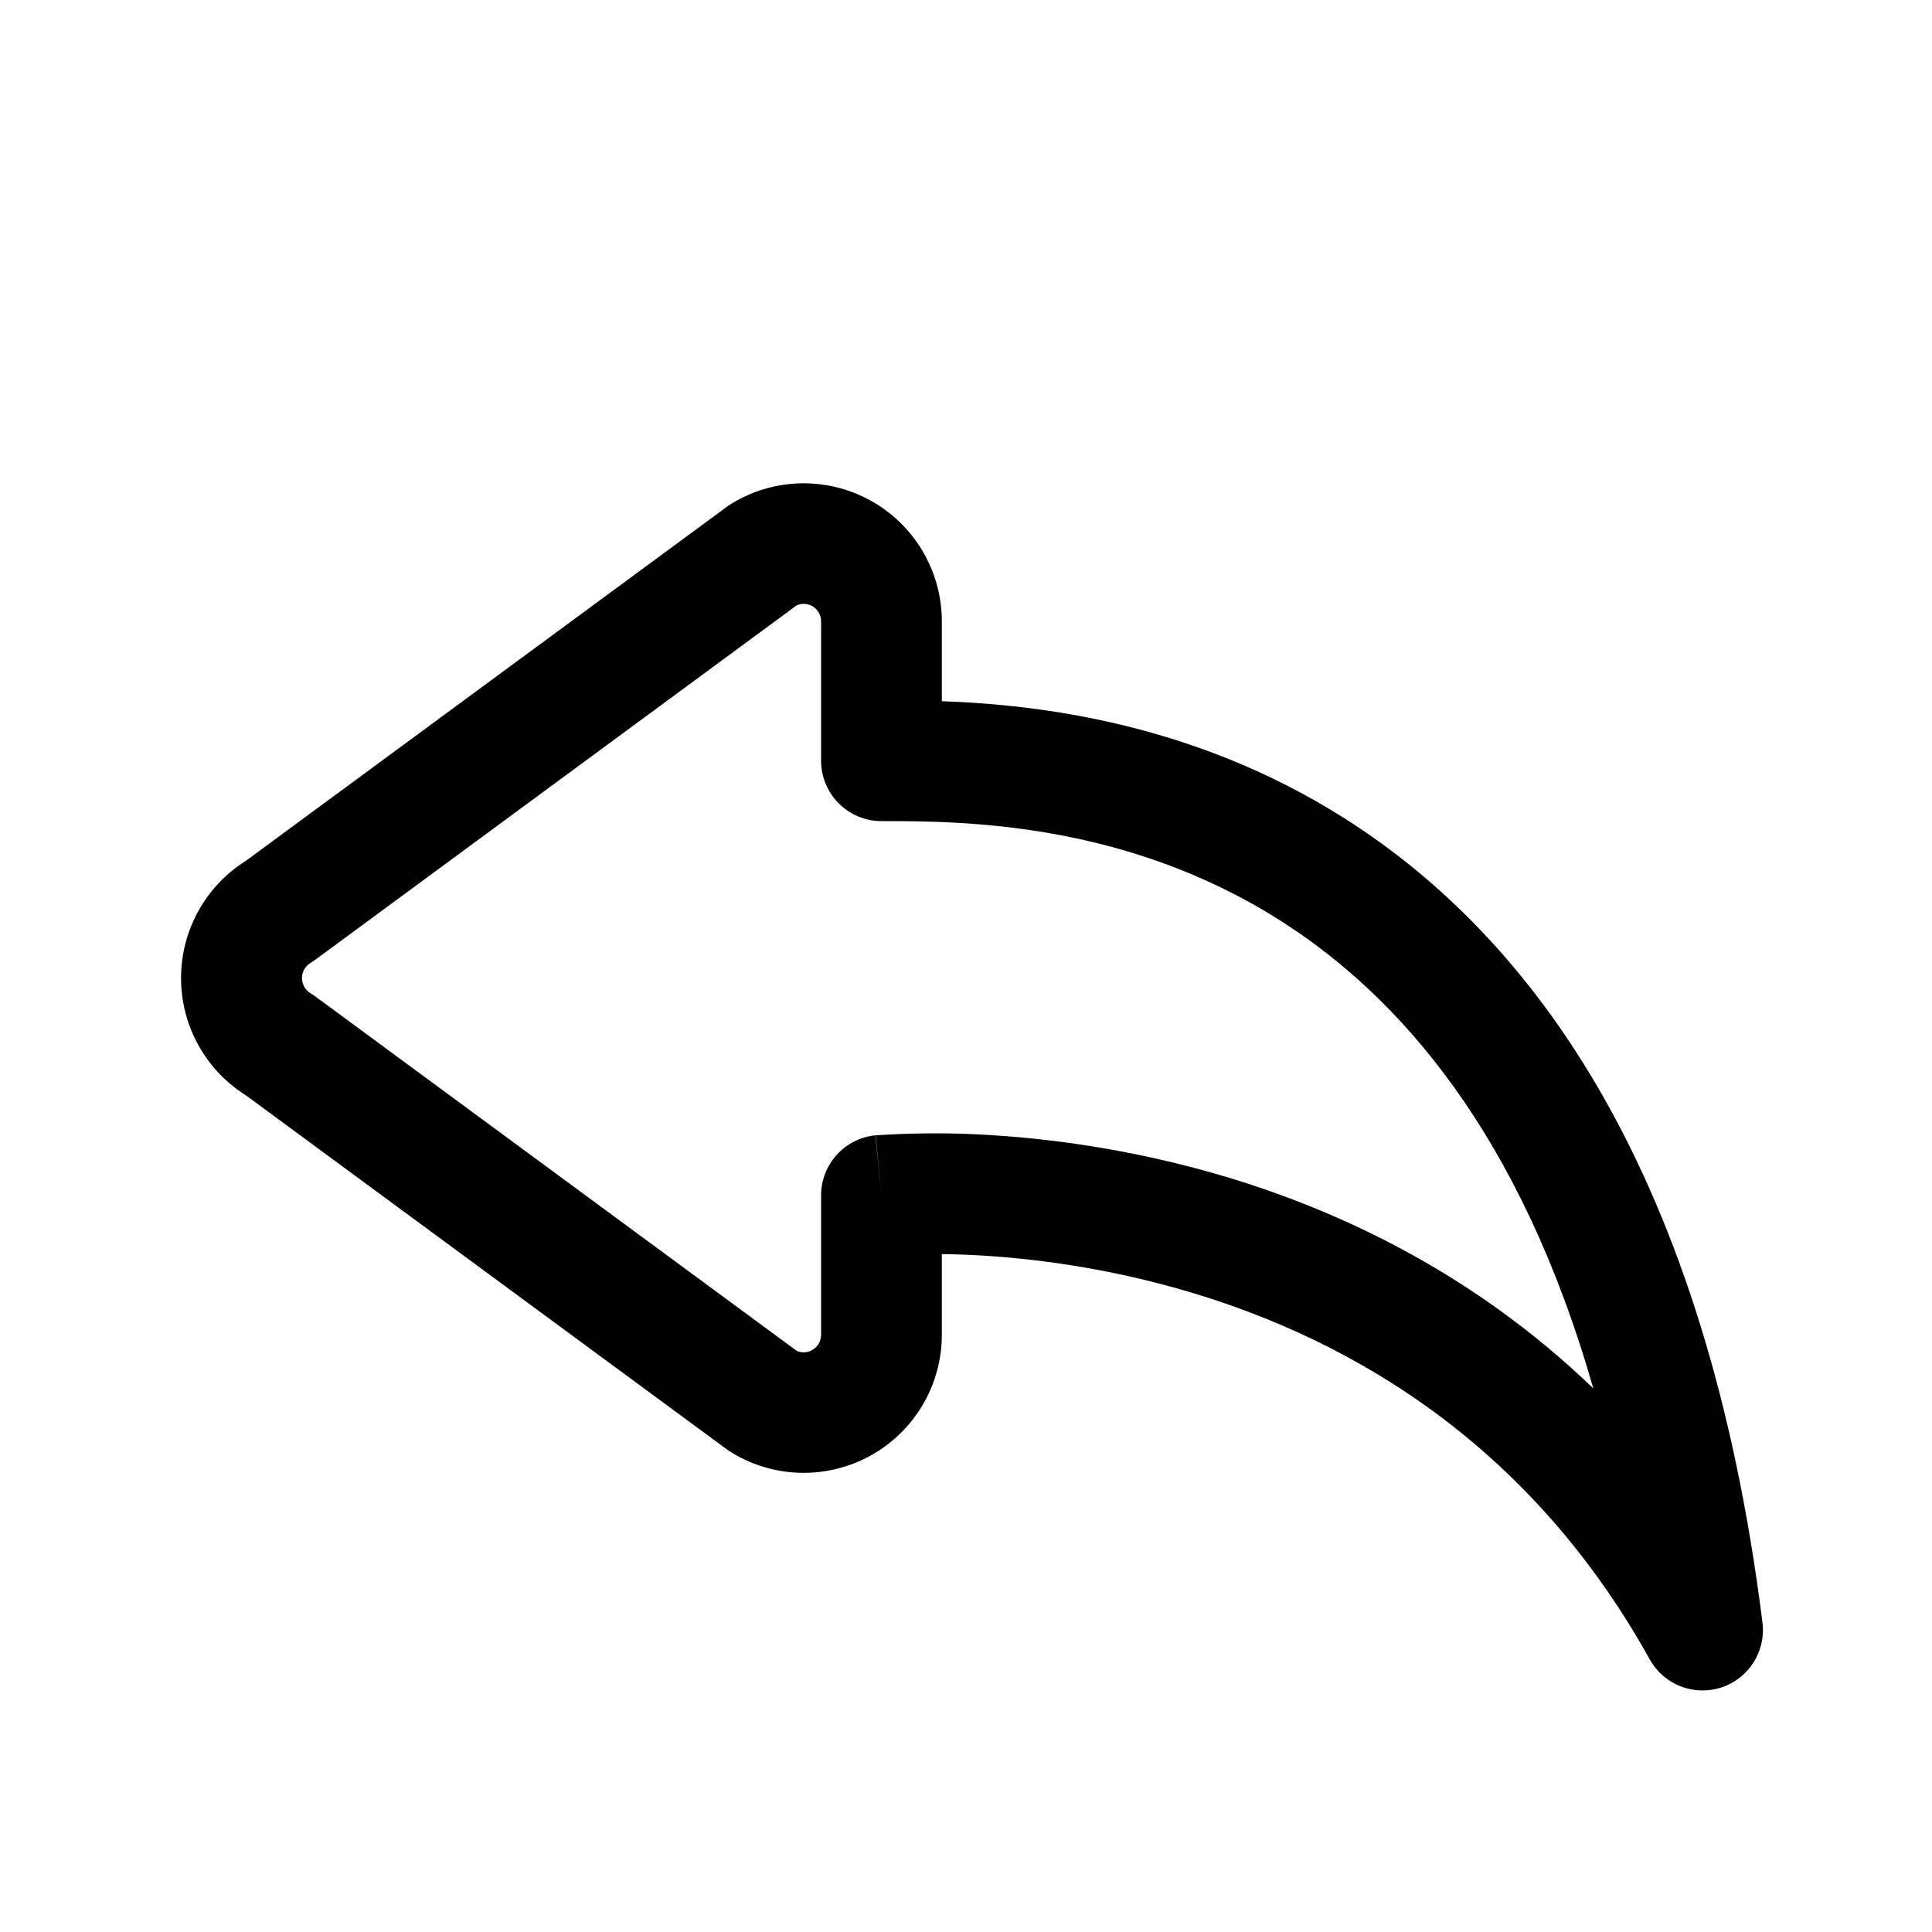
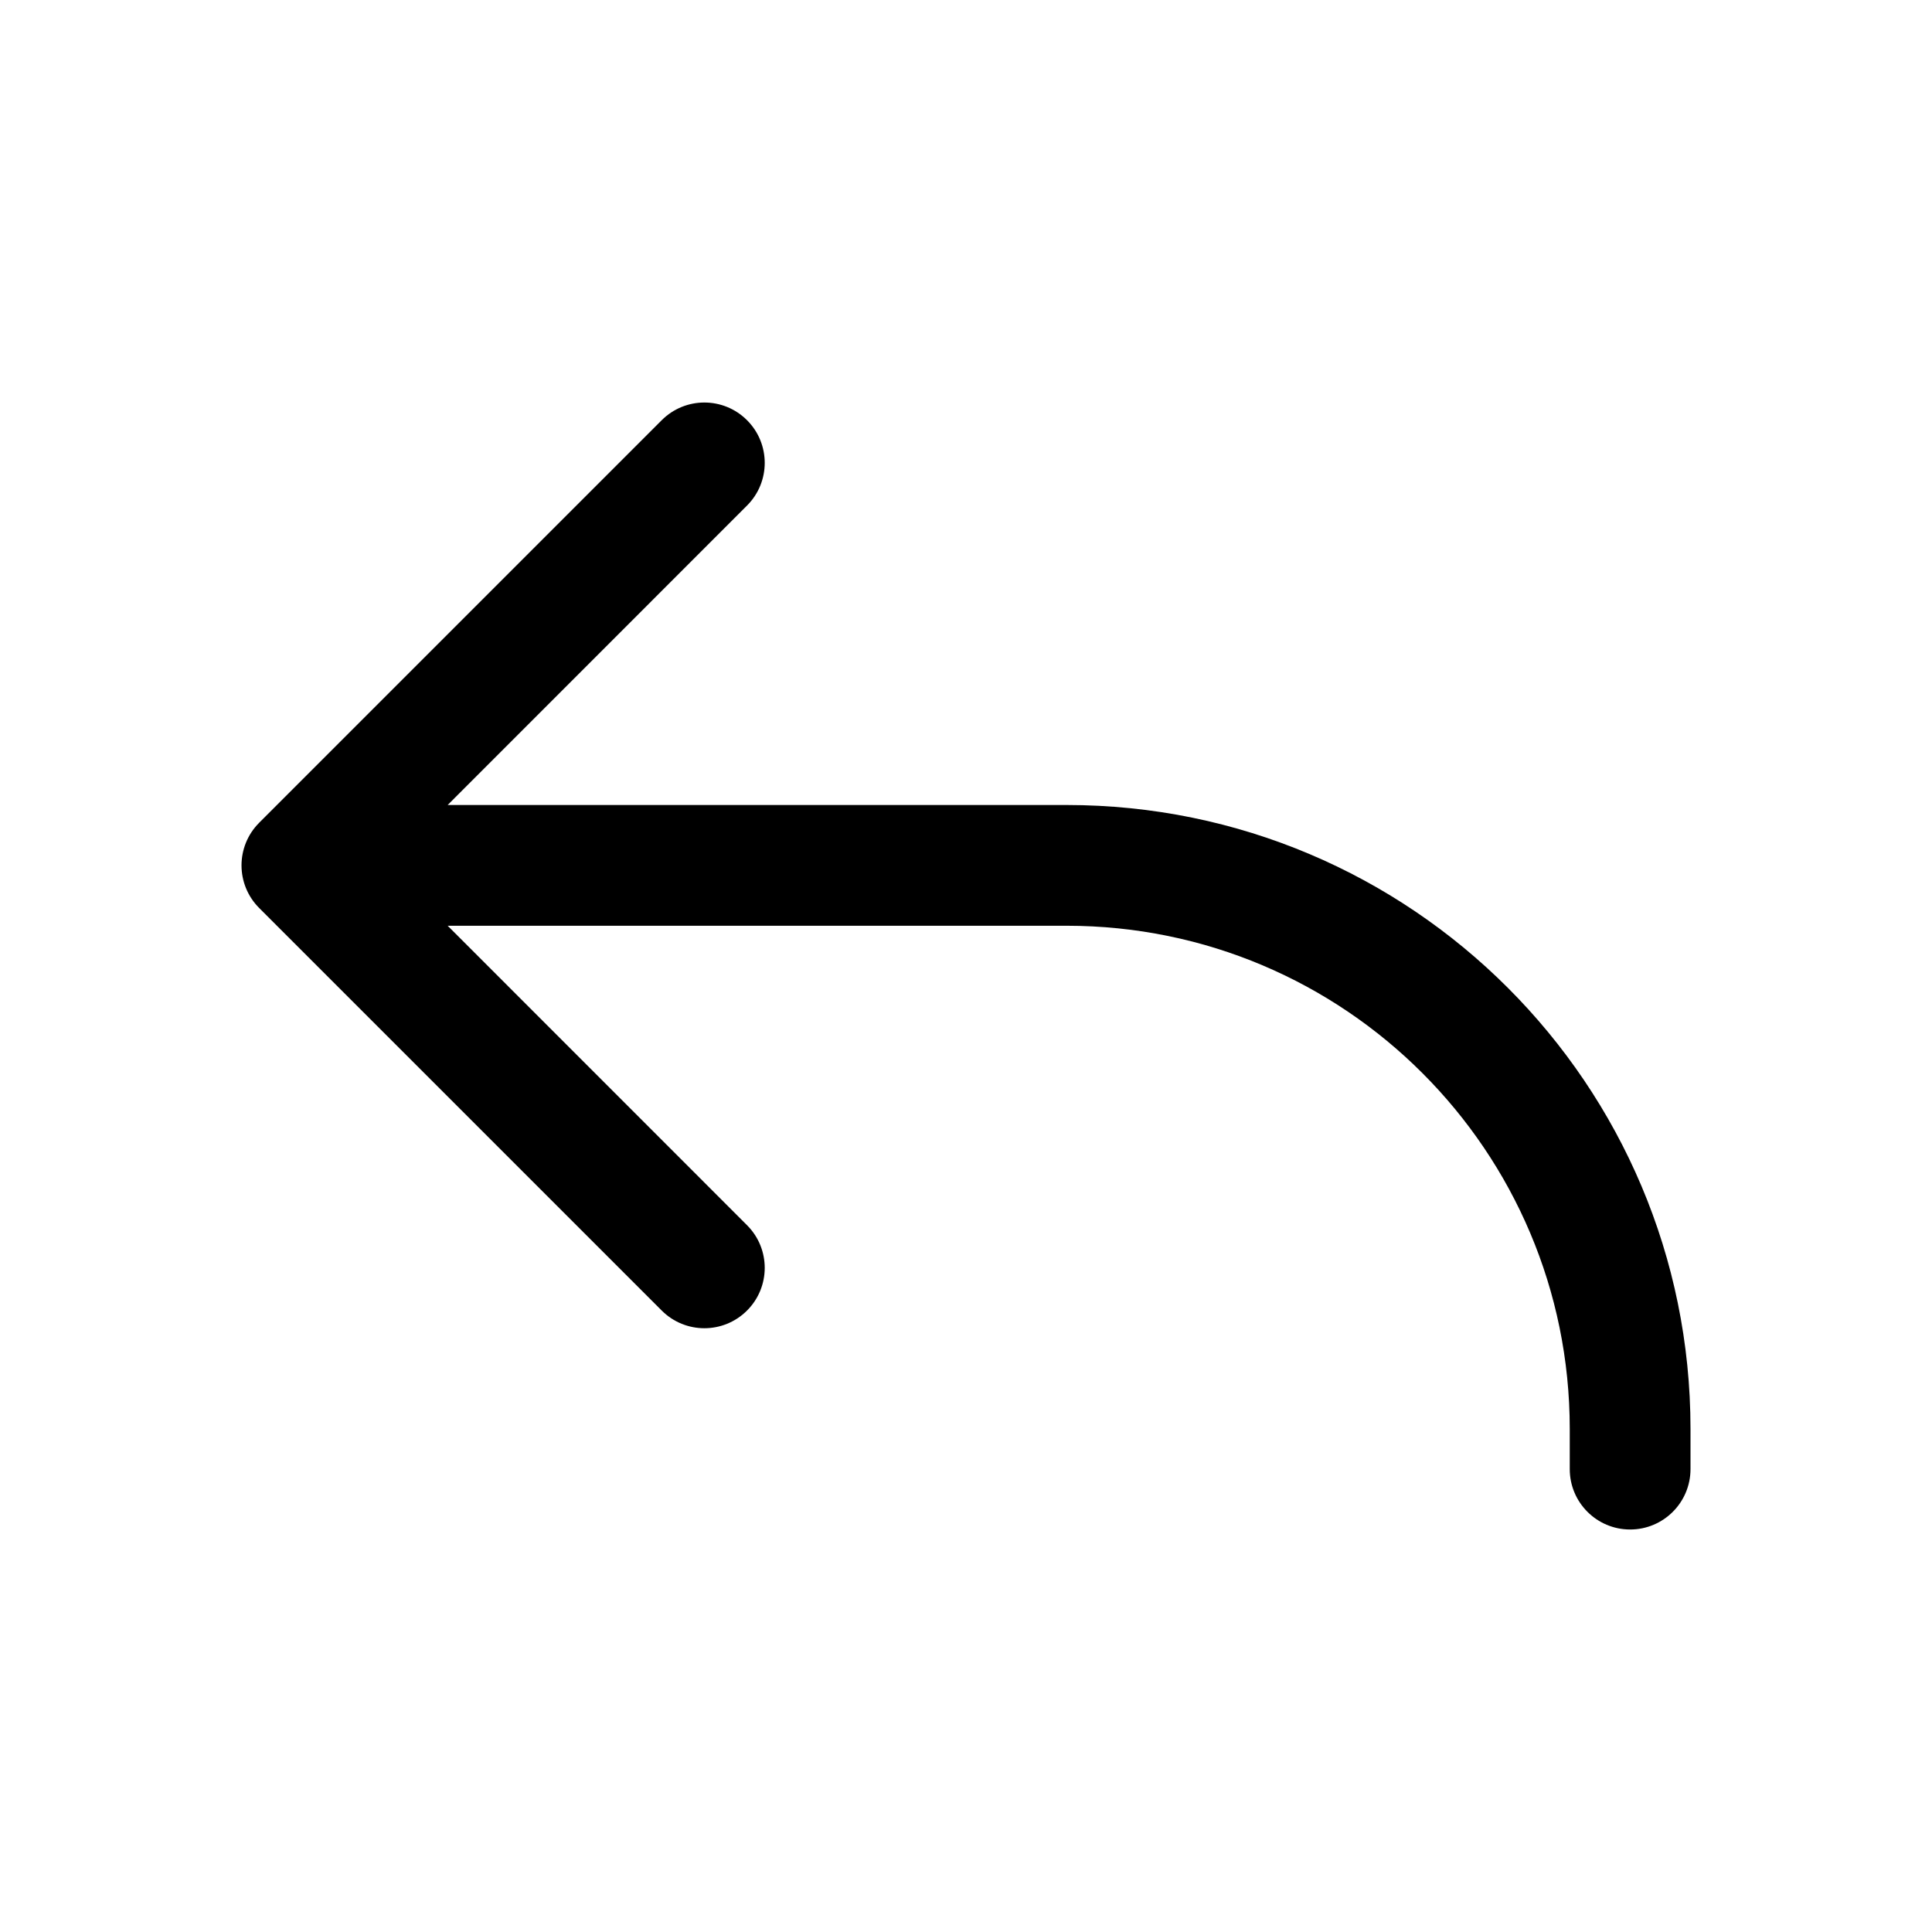
- <svg xmlns="http://www.w3.org/2000/svg" width="16" height="16" fill="currentColor" class="bi bi-reply" viewBox="0 0 16 16">
-   <path d="M6.598 5.013a.144.144 0 0 1 .202.134V6.3a.5.5 0 0 0 .5.5c.667 0 2.013.005 3.3.822.984.624 1.99 1.76 2.595 3.876-1.02-.983-2.185-1.516-3.205-1.799a8.74 8.74 0 0 0-1.921-.306 7.404 7.404 0 0 0-.798.008h-.013l-.005.001h-.001L7.3 9.9l-.05-.498a.5.5 0 0 0-.45.498v1.153c0 .108-.11.176-.202.134L2.614 8.254a.503.503 0 0 0-.042-.028.147.147 0 0 1 0-.252.499.499 0 0 0 .042-.028l3.984-2.933zM7.8 10.386c.068 0 .143.003.223.006.434.02 1.034.086 1.7.271 1.326.368 2.896 1.202 3.94 3.08a.5.5 0 0 0 .933-.305c-.464-3.71-1.886-5.662-3.46-6.66-1.245-.79-2.527-.942-3.336-.971v-.66a1.144 1.144 0 0 0-1.767-.96l-3.994 2.94a1.147 1.147 0 0 0 0 1.946l3.994 2.94a1.144 1.144 0 0 0 1.767-.96v-.667z" />
+ <svg xmlns="http://www.w3.org/2000/svg" width="24" height="24" viewBox="0 0 24 24" fill="none">
+   <path d="M9.28 6.28C9.573 5.987 9.573 5.513 9.28 5.22C8.987 4.927 8.513 4.927 8.22 5.22L3.22 10.22C2.927 10.513 2.927 10.987 3.22 11.28L8.22 16.28C8.513 16.573 8.987 16.573 9.28 16.28C9.573 15.987 9.573 15.513 9.28 15.22L5.561 11.5H13.25C16.702 11.5 19.5 14.298 19.5 17.75V18.25C19.5 18.664 19.836 19 20.25 19C20.664 19 21 18.664 21 18.25V17.75C21 13.47 17.53 10 13.25 10H5.561L9.28 6.28Z" fill="currentColor" />
</svg>
